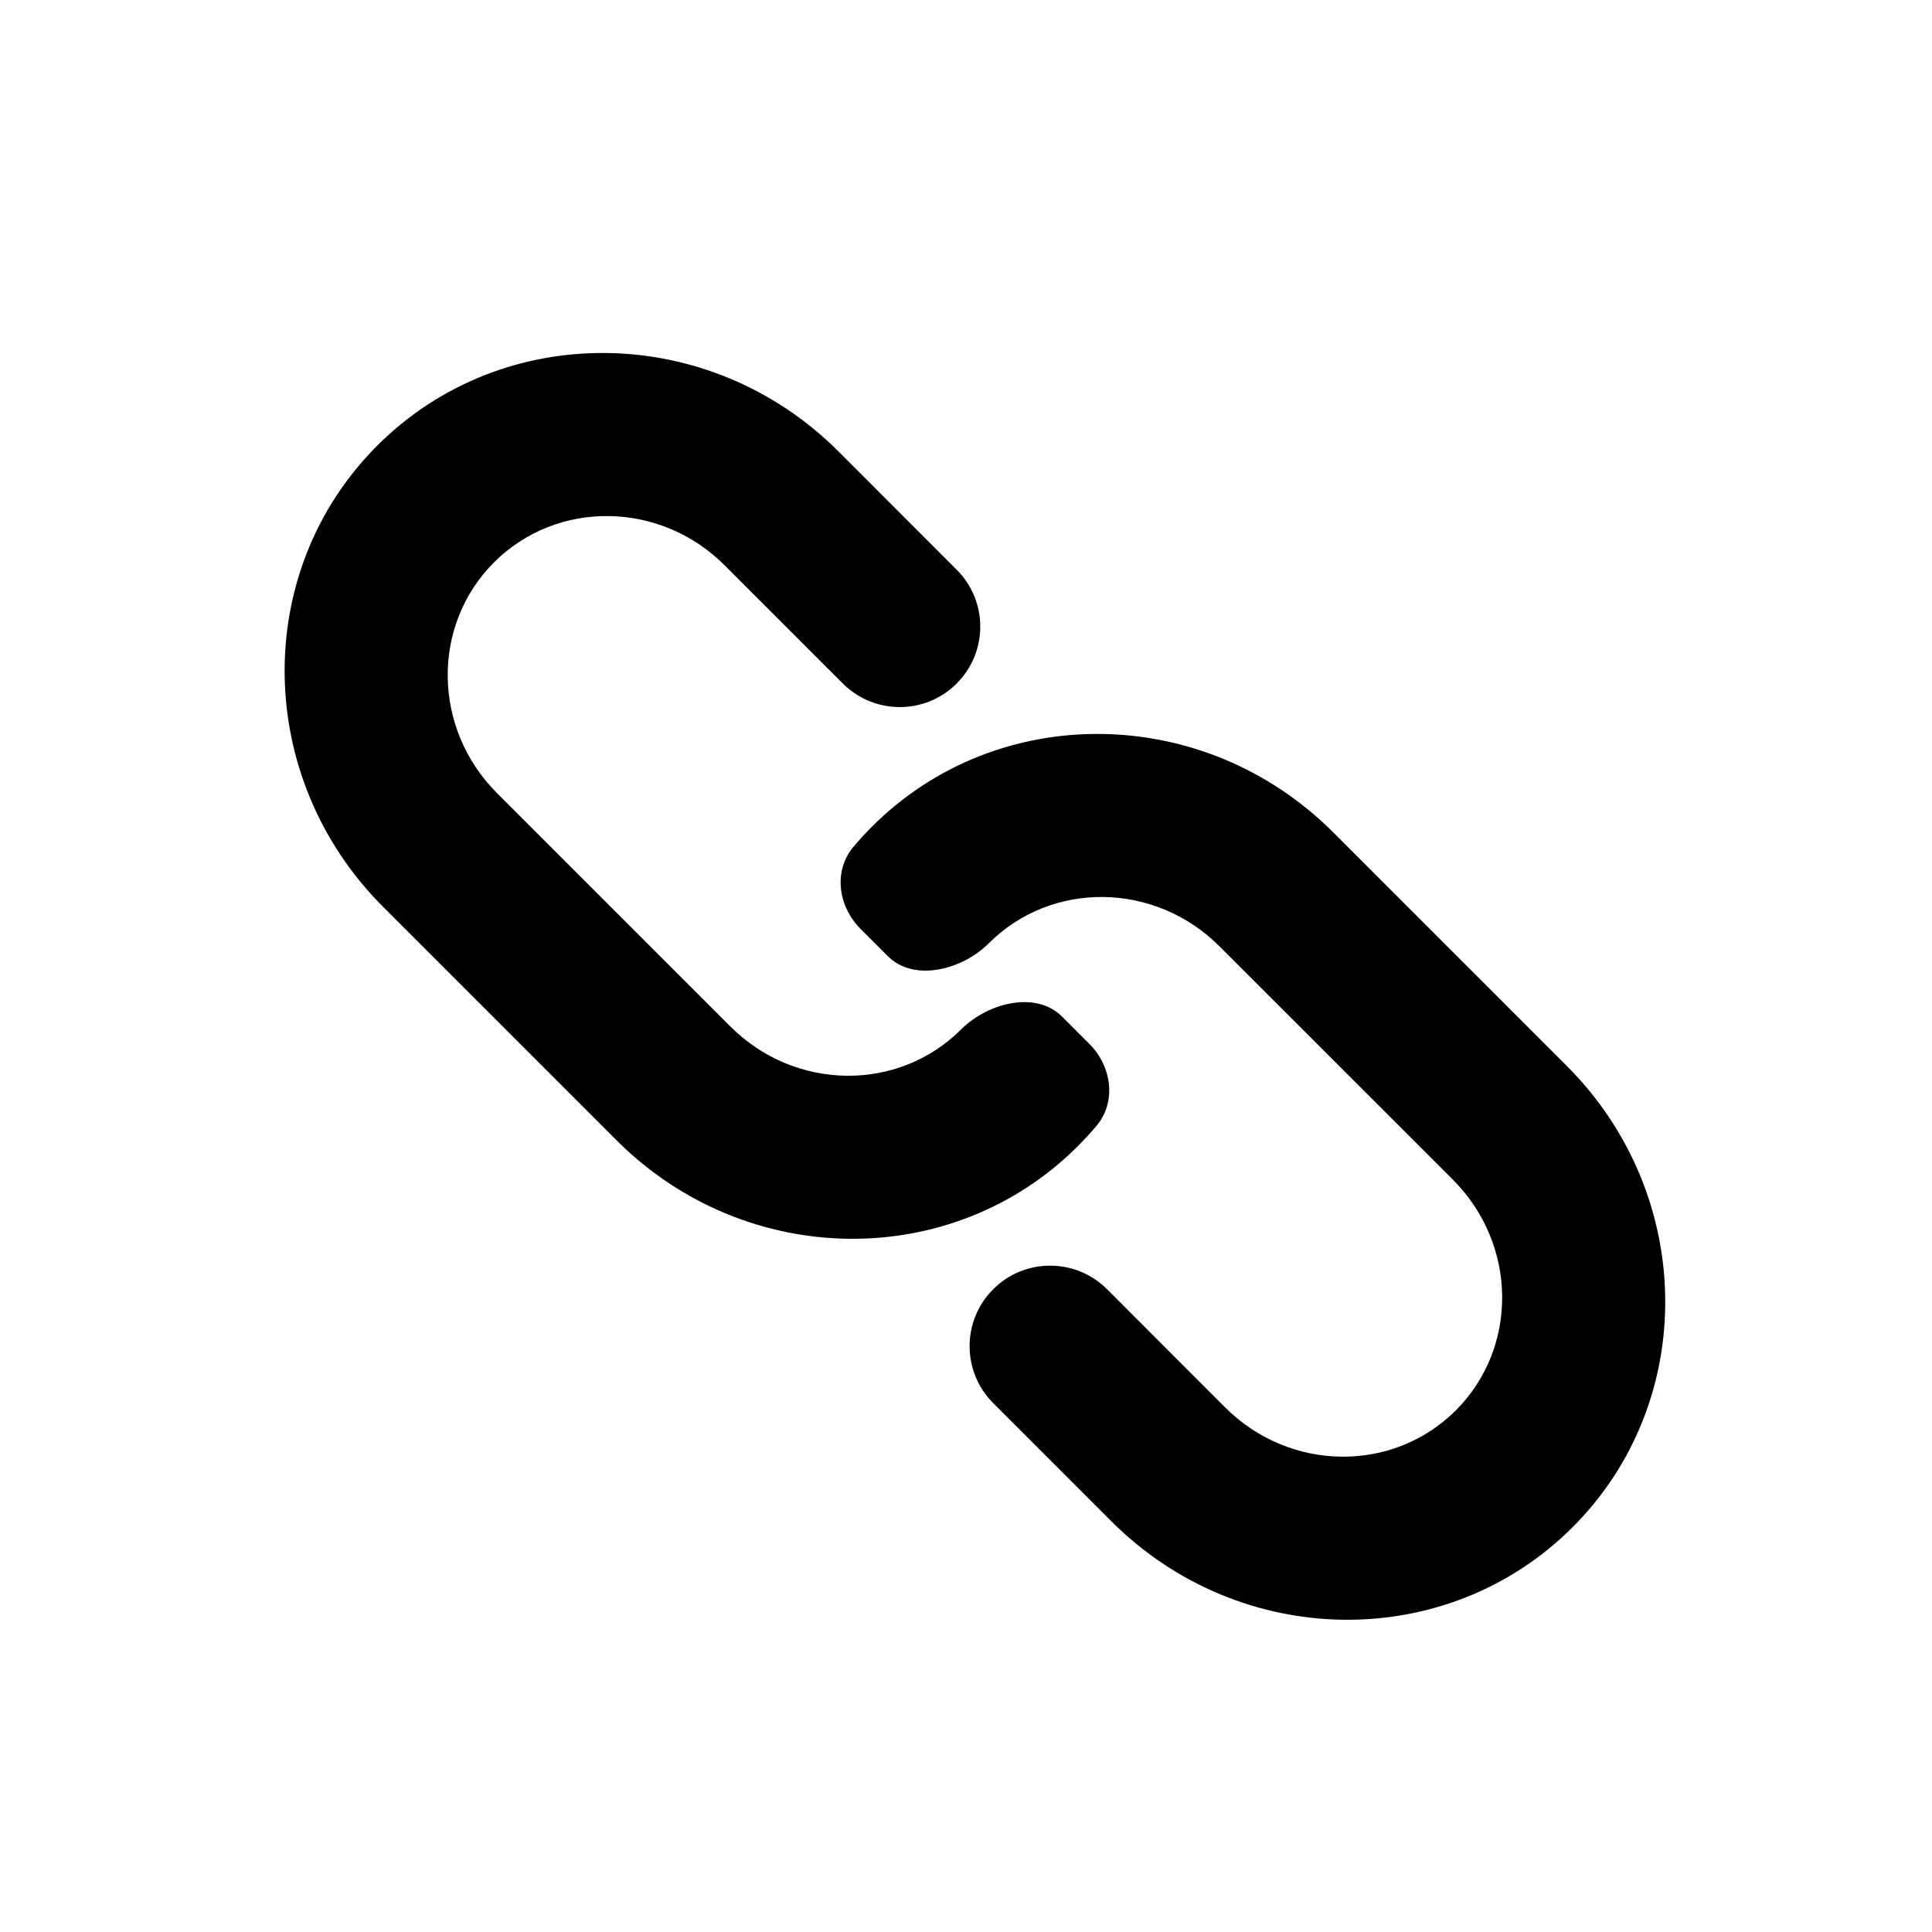
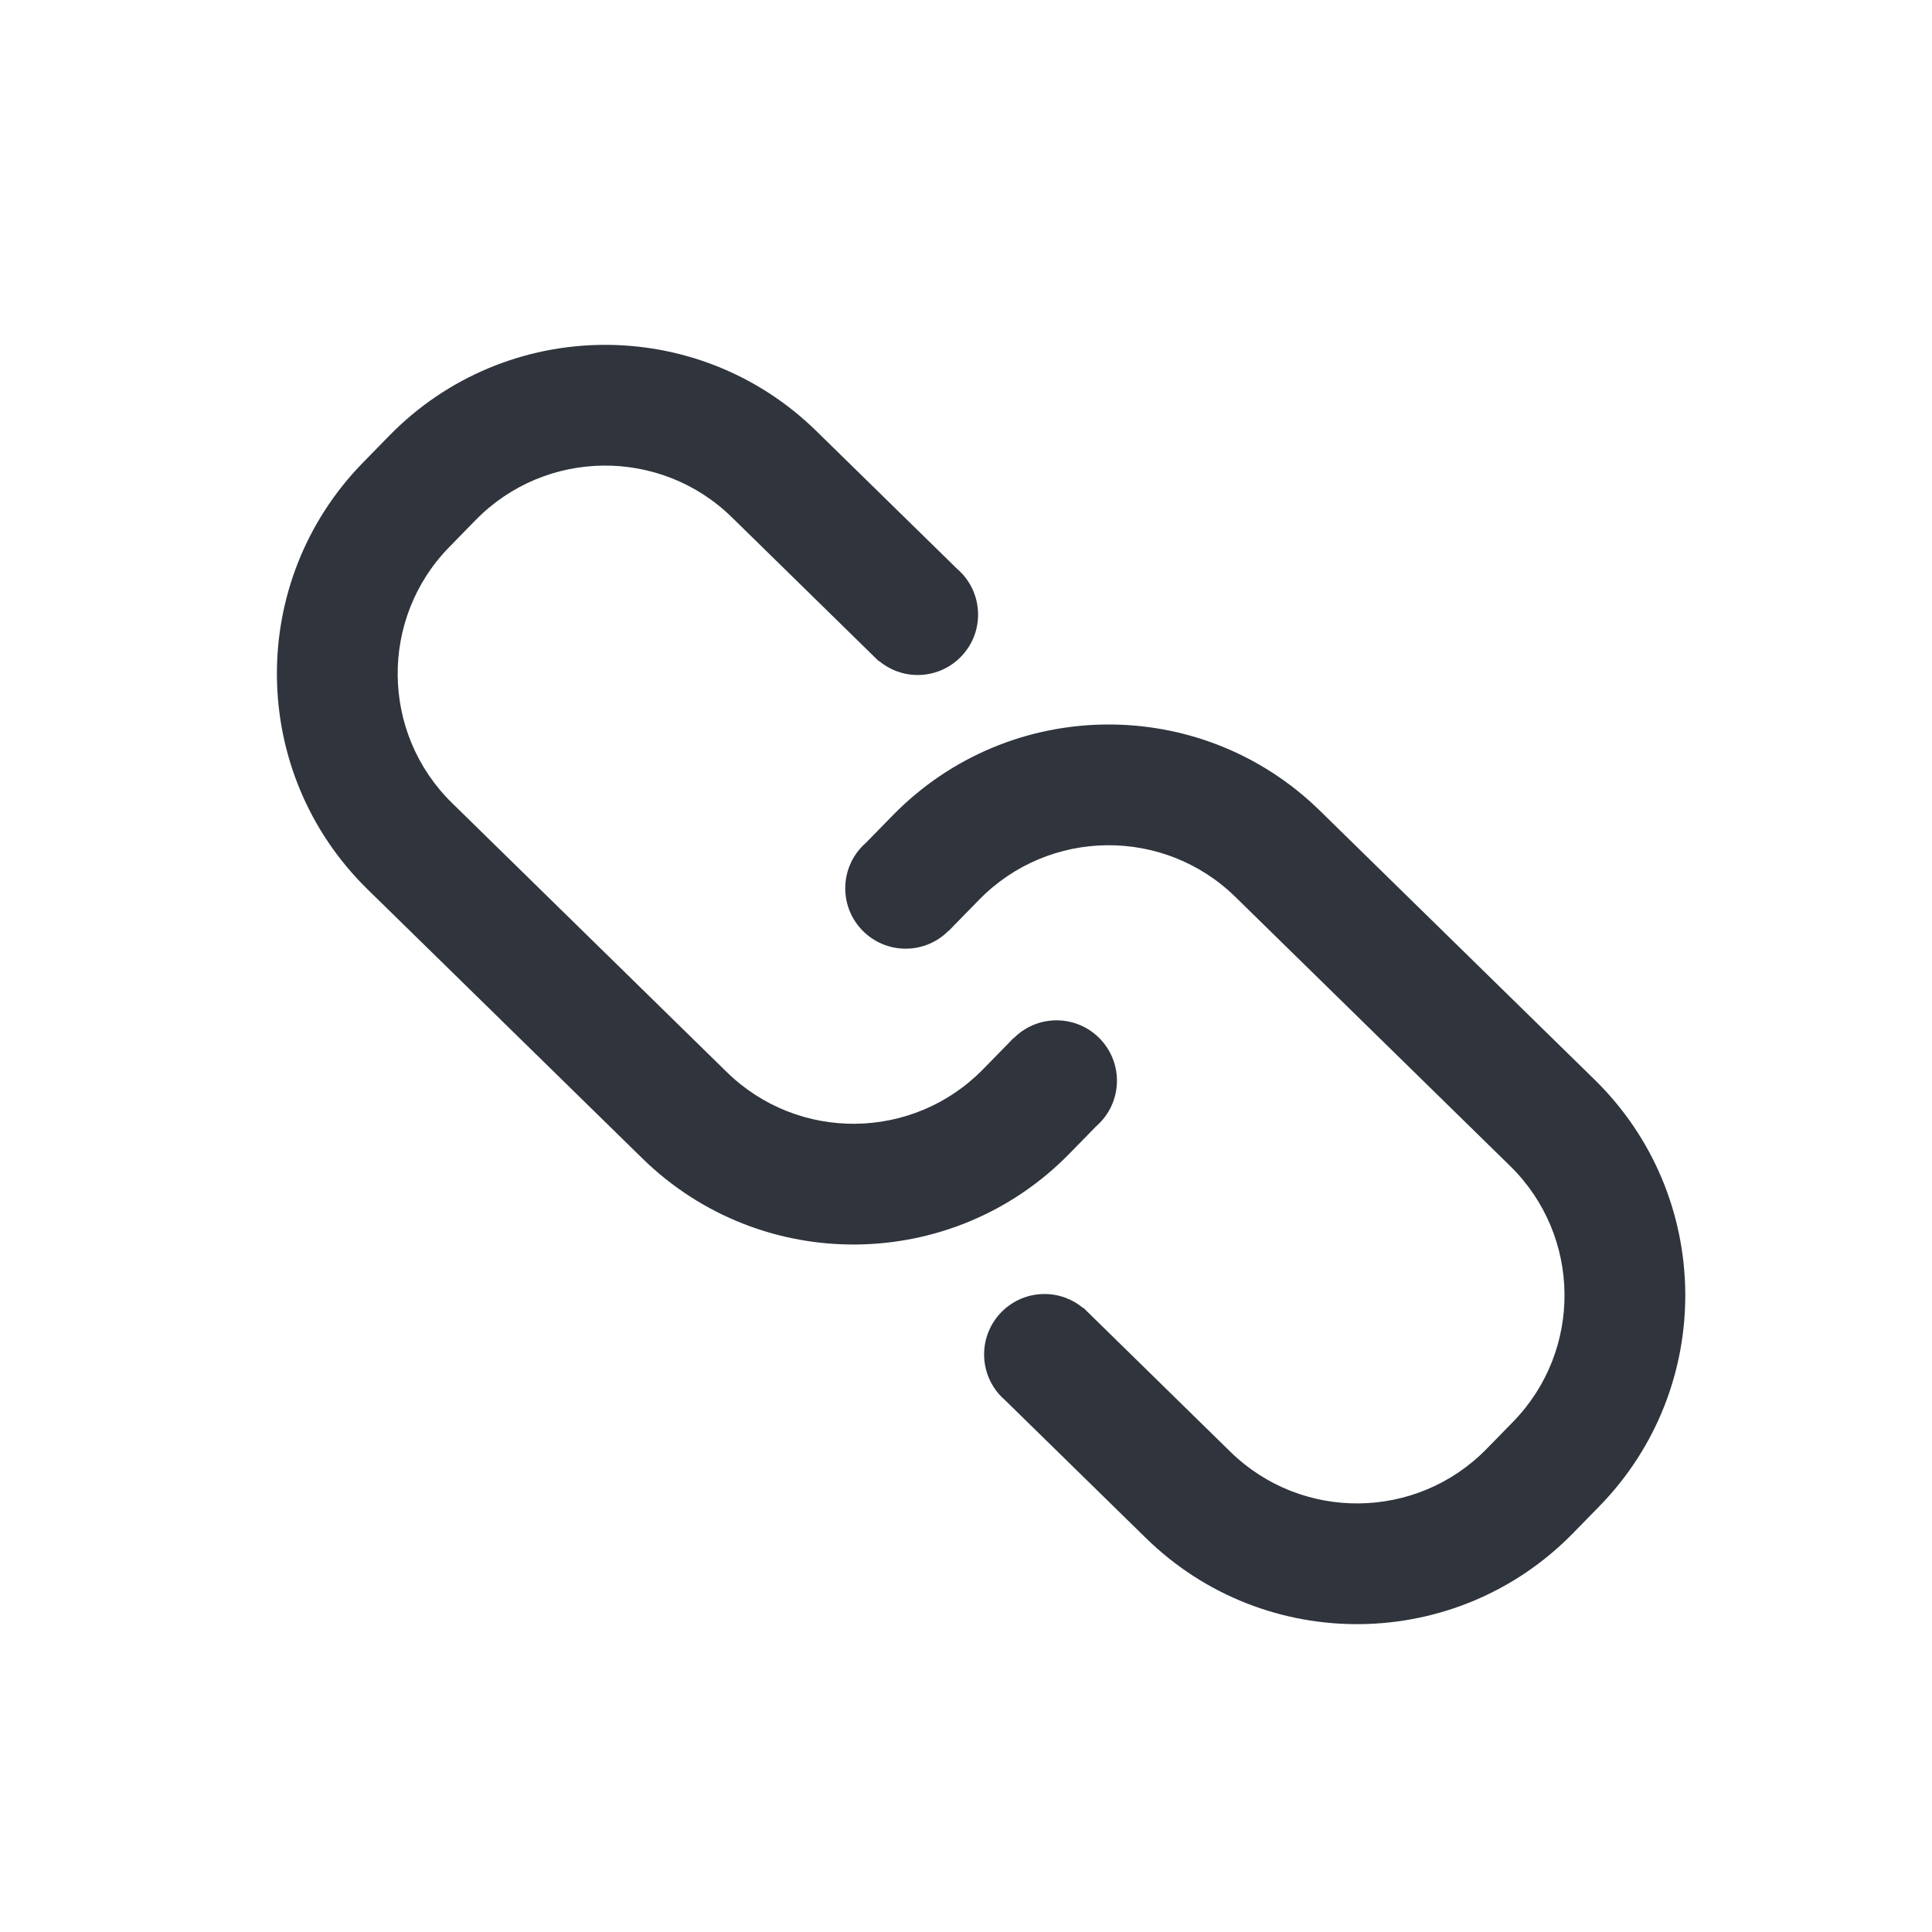
- <svg xmlns="http://www.w3.org/2000/svg" viewBox="0 0 24 24">
-   <path d="M13.62 13.987C13.874 13.685 13.81 13.245 13.531 12.966L13.194 12.629C12.866 12.301 12.266 12.46 11.939 12.788C11.158 13.569 9.875 13.553 9.074 12.752L6.173 9.851C5.372 9.05 5.356 7.767 6.137 6.986C6.918 6.205 8.2 6.221 9.001 7.022L10.47 8.491C10.861 8.881 11.494 8.881 11.884 8.491C12.275 8.1 12.275 7.467 11.884 7.077L10.416 5.608C8.814 4.006 6.248 3.973 4.686 5.536C3.124 7.098 3.157 9.663 4.759 11.265L7.66 14.166C9.262 15.768 11.827 15.8 13.389 14.238C13.47 14.157 13.547 14.073 13.62 13.987ZM10.602 10.519C10.348 10.821 10.412 11.261 10.691 11.54L11.028 11.877C11.356 12.205 11.956 12.046 12.283 11.718C13.064 10.937 14.347 10.953 15.148 11.755L18.049 14.655C18.85 15.457 18.866 16.739 18.085 17.52C17.304 18.301 16.021 18.285 15.22 17.484L13.752 16.015C13.361 15.625 12.728 15.625 12.338 16.015C11.947 16.406 11.947 17.039 12.338 17.43L13.806 18.898C15.408 20.5 17.974 20.533 19.536 18.971C21.098 17.409 21.065 14.843 19.463 13.241L16.562 10.34C14.96 8.738 12.395 8.706 10.833 10.268C10.752 10.349 10.675 10.433 10.602 10.519Z" />
+ <svg xmlns="http://www.w3.org/2000/svg" width="32" height="32" viewBox="0 0 32 32" fill="none">
+   <path fill-rule="evenodd" clip-rule="evenodd" d="M7.879 8.613L7.443 9.059C6.284 10.243 6.304 12.142 7.488 13.301L12.038 17.757C13.222 18.916 15.121 18.896 16.281 17.712L16.717 17.266C16.74 17.243 16.762 17.219 16.784 17.196L16.787 17.199C16.968 17.014 17.221 16.9 17.5 16.9C18.052 16.9 18.5 17.348 18.5 17.9C18.5 18.2 18.368 18.469 18.159 18.652L18.146 18.665L17.71 19.111C15.778 21.084 12.612 21.118 10.639 19.186L6.088 14.73C4.115 12.799 4.082 9.633 6.014 7.66L6.45 7.214C8.382 5.241 11.548 5.207 13.521 7.139L15.855 9.424C15.886 9.451 15.915 9.479 15.942 9.509L15.953 9.52L15.953 9.521C16.107 9.697 16.2 9.928 16.2 10.18C16.2 10.732 15.752 11.18 15.2 11.18C14.955 11.18 14.731 11.092 14.557 10.946L14.554 10.95L12.122 8.568C10.938 7.409 9.038 7.429 7.879 8.613ZM24.621 24L25.057 23.554C26.216 22.37 26.196 20.471 25.012 19.312L20.462 14.856C19.278 13.697 17.378 13.717 16.219 14.901L15.783 15.347C15.76 15.37 15.738 15.394 15.716 15.417L15.713 15.414C15.532 15.599 15.279 15.713 15 15.713C14.448 15.713 14 15.265 14 14.713C14 14.413 14.132 14.144 14.341 13.961L14.354 13.948L14.79 13.502C16.722 11.529 19.888 11.495 21.861 13.427L26.412 17.883C28.385 19.815 28.418 22.98 26.486 24.953L26.05 25.399C24.118 27.372 20.952 27.406 18.979 25.474L16.645 23.189C16.614 23.162 16.585 23.134 16.558 23.104L16.547 23.093L16.547 23.092C16.393 22.916 16.3 22.685 16.3 22.433C16.3 21.881 16.748 21.433 17.3 21.433C17.545 21.433 17.769 21.521 17.943 21.667L17.946 21.663L20.378 24.045C21.562 25.204 23.462 25.184 24.621 24Z" fill="#2F343D" />
</svg>
